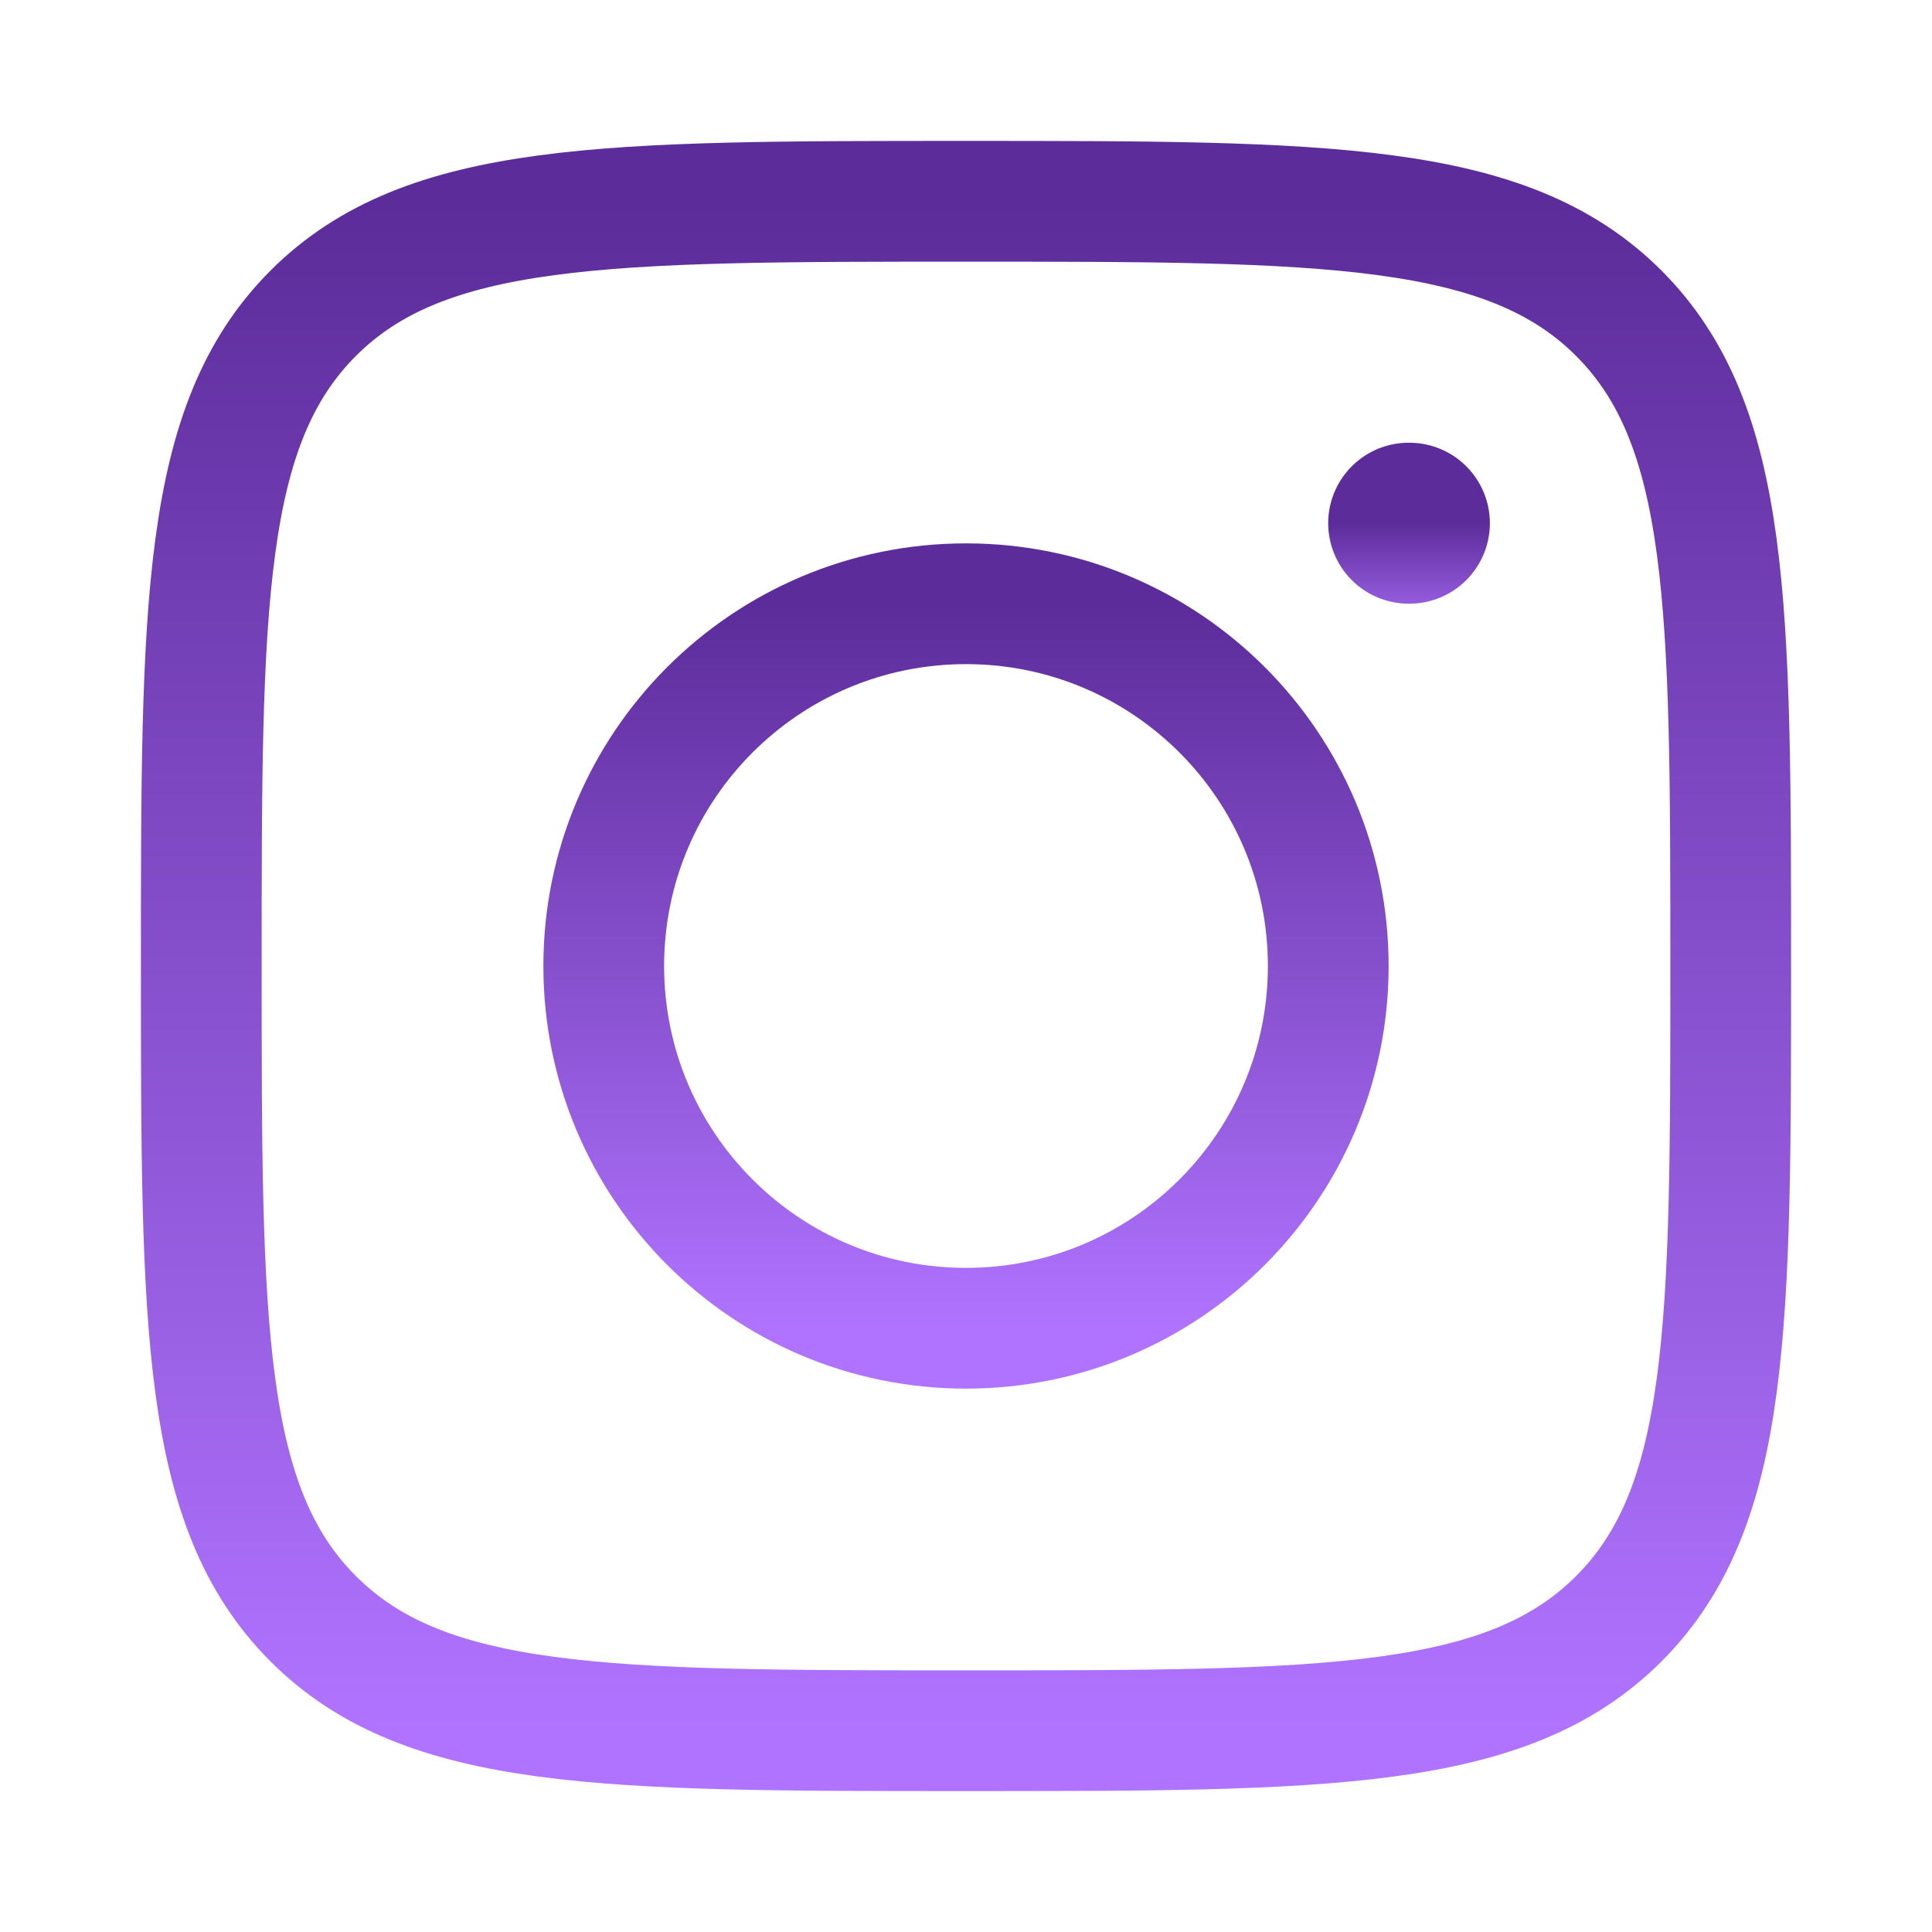
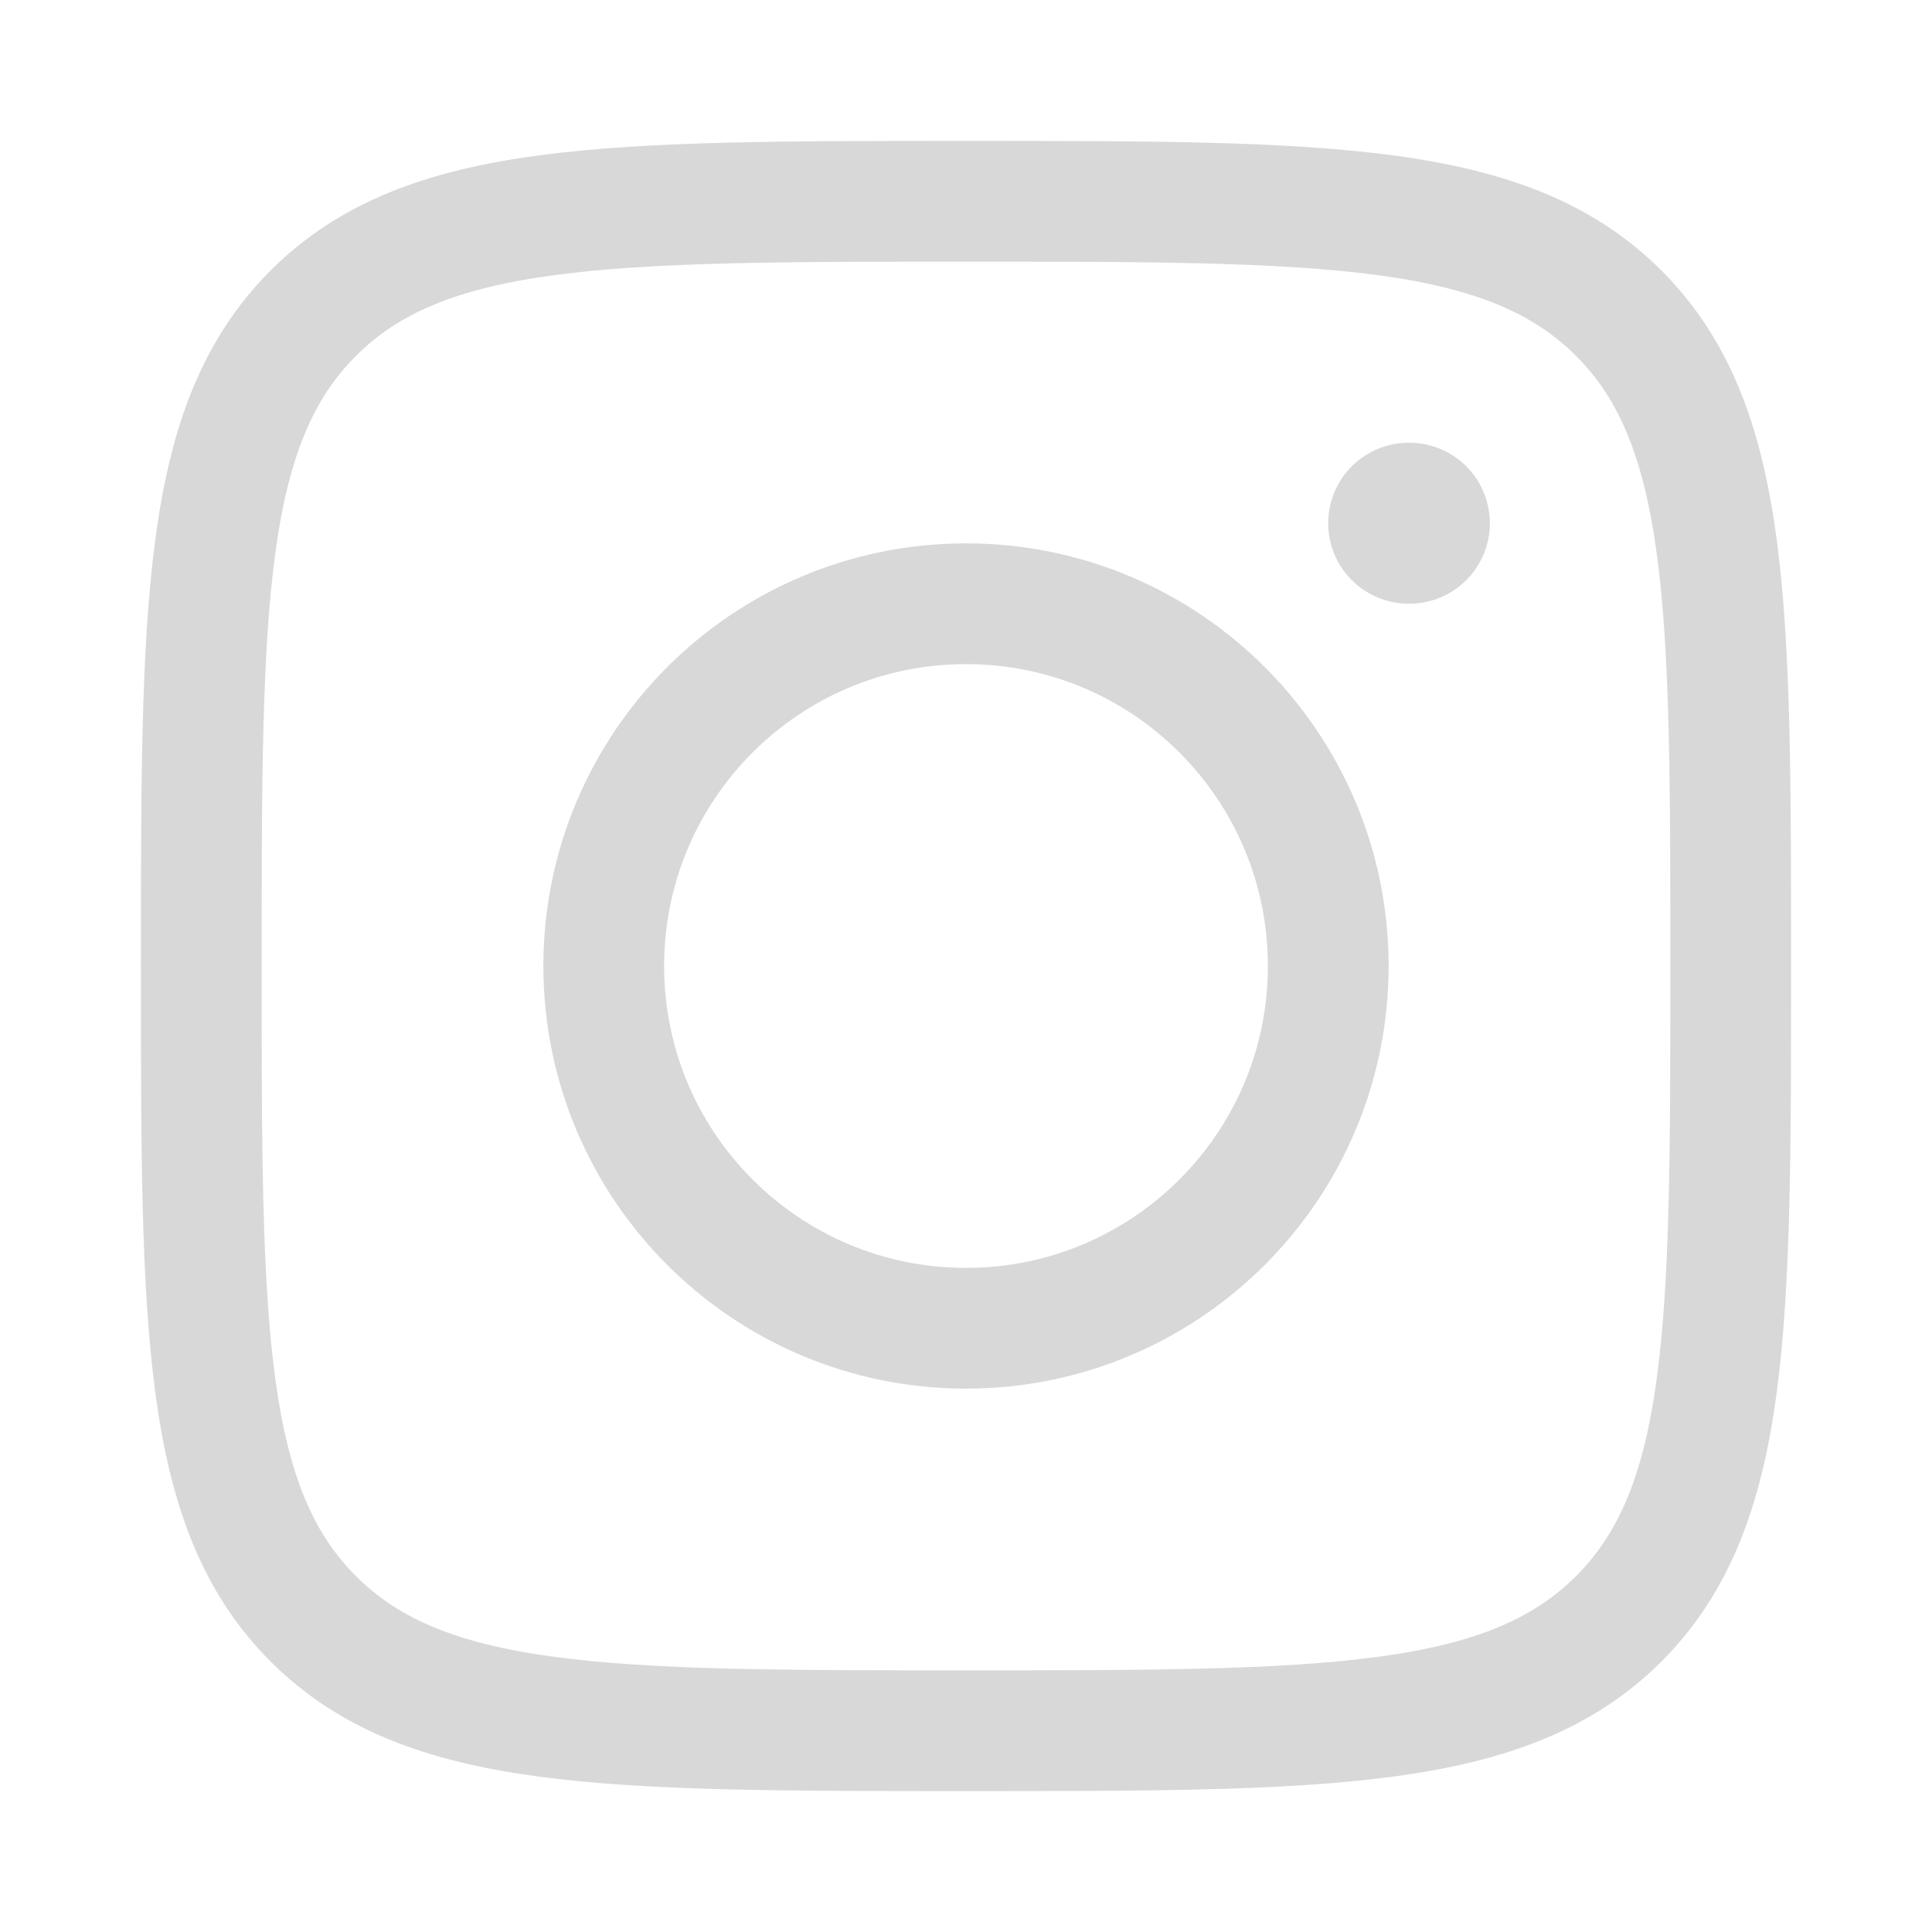
<svg xmlns="http://www.w3.org/2000/svg" width="16" height="16" viewBox="0 0 16 16" fill="none">
-   <path d="M1.667 8C1.667 5.015 1.667 3.522 2.594 2.594C3.522 1.667 5.014 1.667 8 1.667C10.985 1.667 12.478 1.667 13.406 2.594C14.333 3.522 14.333 5.015 14.333 8C14.333 10.986 14.333 12.478 13.406 13.406C12.478 14.333 10.985 14.333 8 14.333C5.014 14.333 3.522 14.333 2.594 13.406C1.667 12.478 1.667 10.986 1.667 8Z" stroke="url(#paint0_linear_104_1042)" stroke-linejoin="round" />
-   <path d="M11 8C11 9.657 9.657 11 8 11C6.343 11 5 9.657 5 8C5 6.343 6.343 5 8 5C9.657 5 11 6.343 11 8Z" stroke="url(#paint1_linear_104_1042)" />
-   <path d="M11.672 4.333H11.666" stroke="url(#paint2_linear_104_1042)" stroke-width="1.333" stroke-linecap="round" stroke-linejoin="round" />
-   <defs>
-     <linearGradient id="paint0_linear_104_1042" x1="8" y1="1.667" x2="8" y2="14.333" gradientUnits="userSpaceOnUse">
-       <stop stop-color="#5C2C9A" />
-       <stop offset="1" stop-color="#B073FF" />
-     </linearGradient>
-     <linearGradient id="paint1_linear_104_1042" x1="8" y1="5" x2="8" y2="11" gradientUnits="userSpaceOnUse">
-       <stop stop-color="#5C2C9A" />
-       <stop offset="1" stop-color="#B073FF" />
-     </linearGradient>
-     <linearGradient id="paint2_linear_104_1042" x1="11.669" y1="4.333" x2="11.669" y2="5.333" gradientUnits="userSpaceOnUse">
-       <stop stop-color="#5C2C9A" />
-       <stop offset="1" stop-color="#B073FF" />
-     </linearGradient>
-   </defs>
+   <path d="M1.667 8C1.667 5.015 1.667 3.522 2.594 2.594C3.522 1.667 5.014 1.667 8 1.667C10.985 1.667 12.478 1.667 13.406 2.594C14.333 3.522 14.333 5.015 14.333 8C14.333 10.986 14.333 12.478 13.406 13.406C12.478 14.333 10.985 14.333 8 14.333C5.014 14.333 3.522 14.333 2.594 13.406C1.667 12.478 1.667 10.986 1.667 8Z" stroke="#D8D8D8" stroke-linejoin="round" />
+   <path d="M11 8C11 9.657 9.657 11 8 11C6.343 11 5 9.657 5 8C5 6.343 6.343 5 8 5C9.657 5 11 6.343 11 8Z" stroke="#D8D8D8" />
+   <path d="M11.672 4.333H11.666" stroke="#D8D8D8" stroke-width="1.333" stroke-linecap="round" stroke-linejoin="round" />
</svg>
